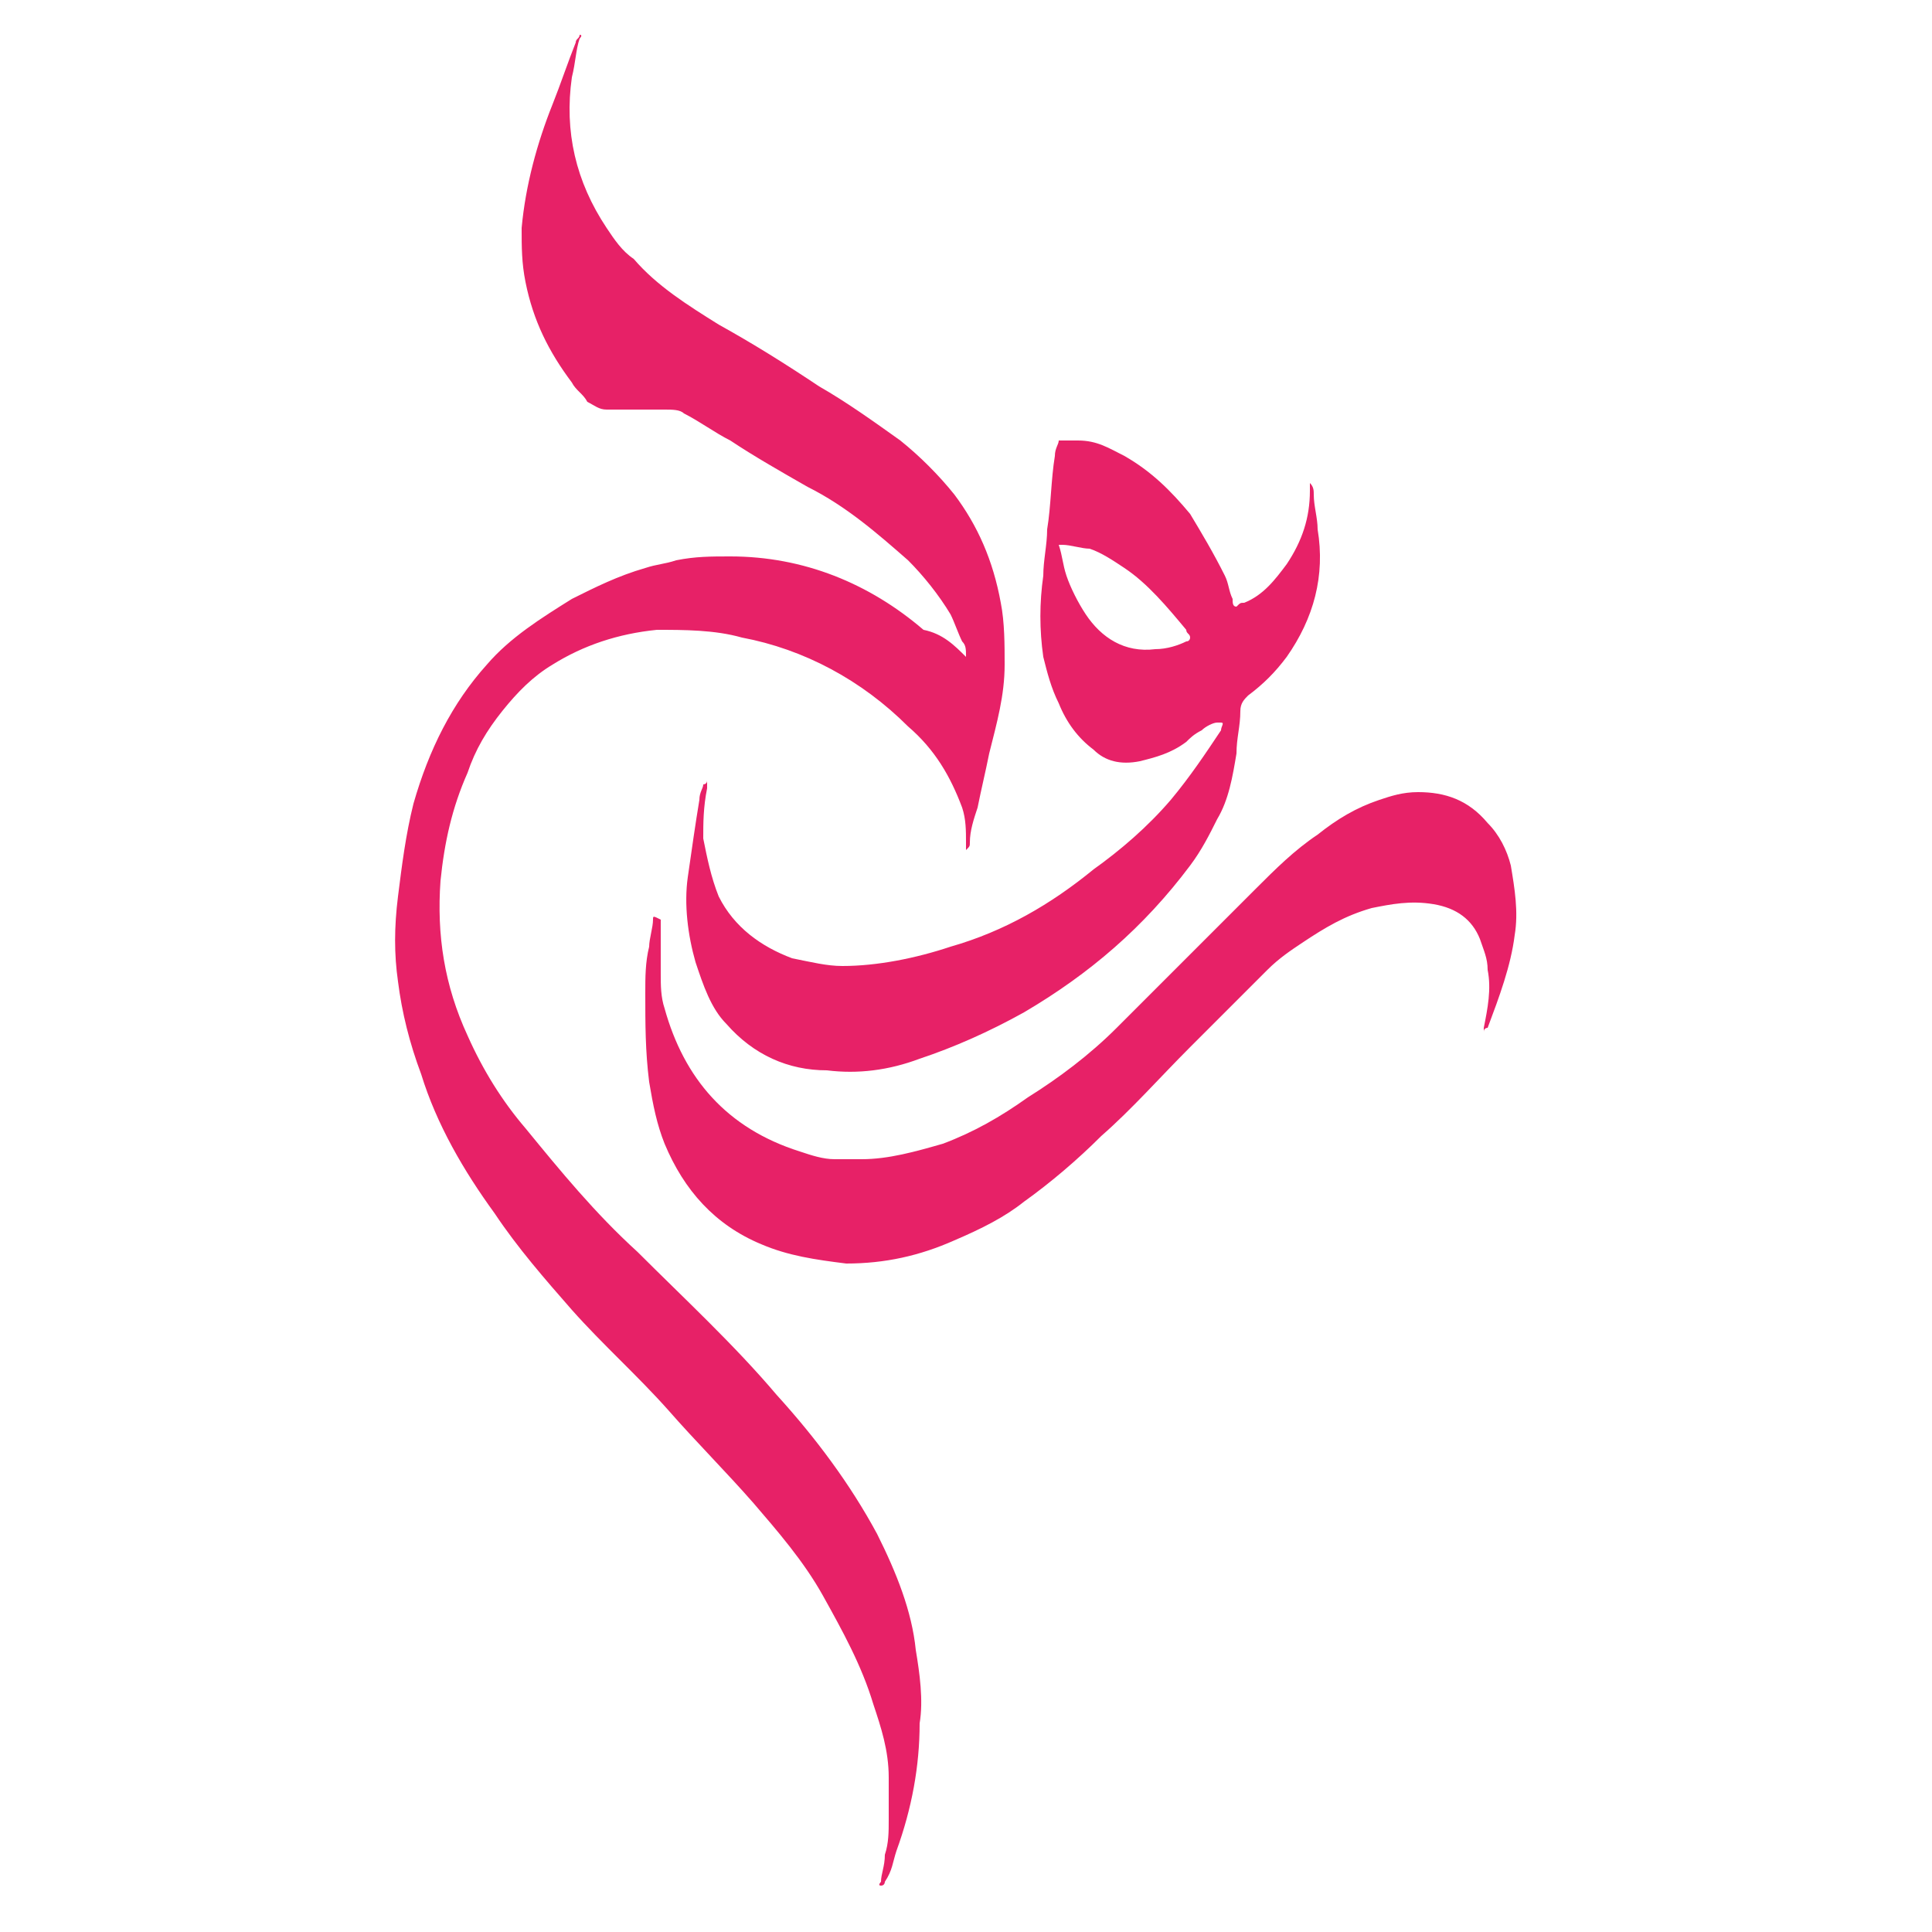
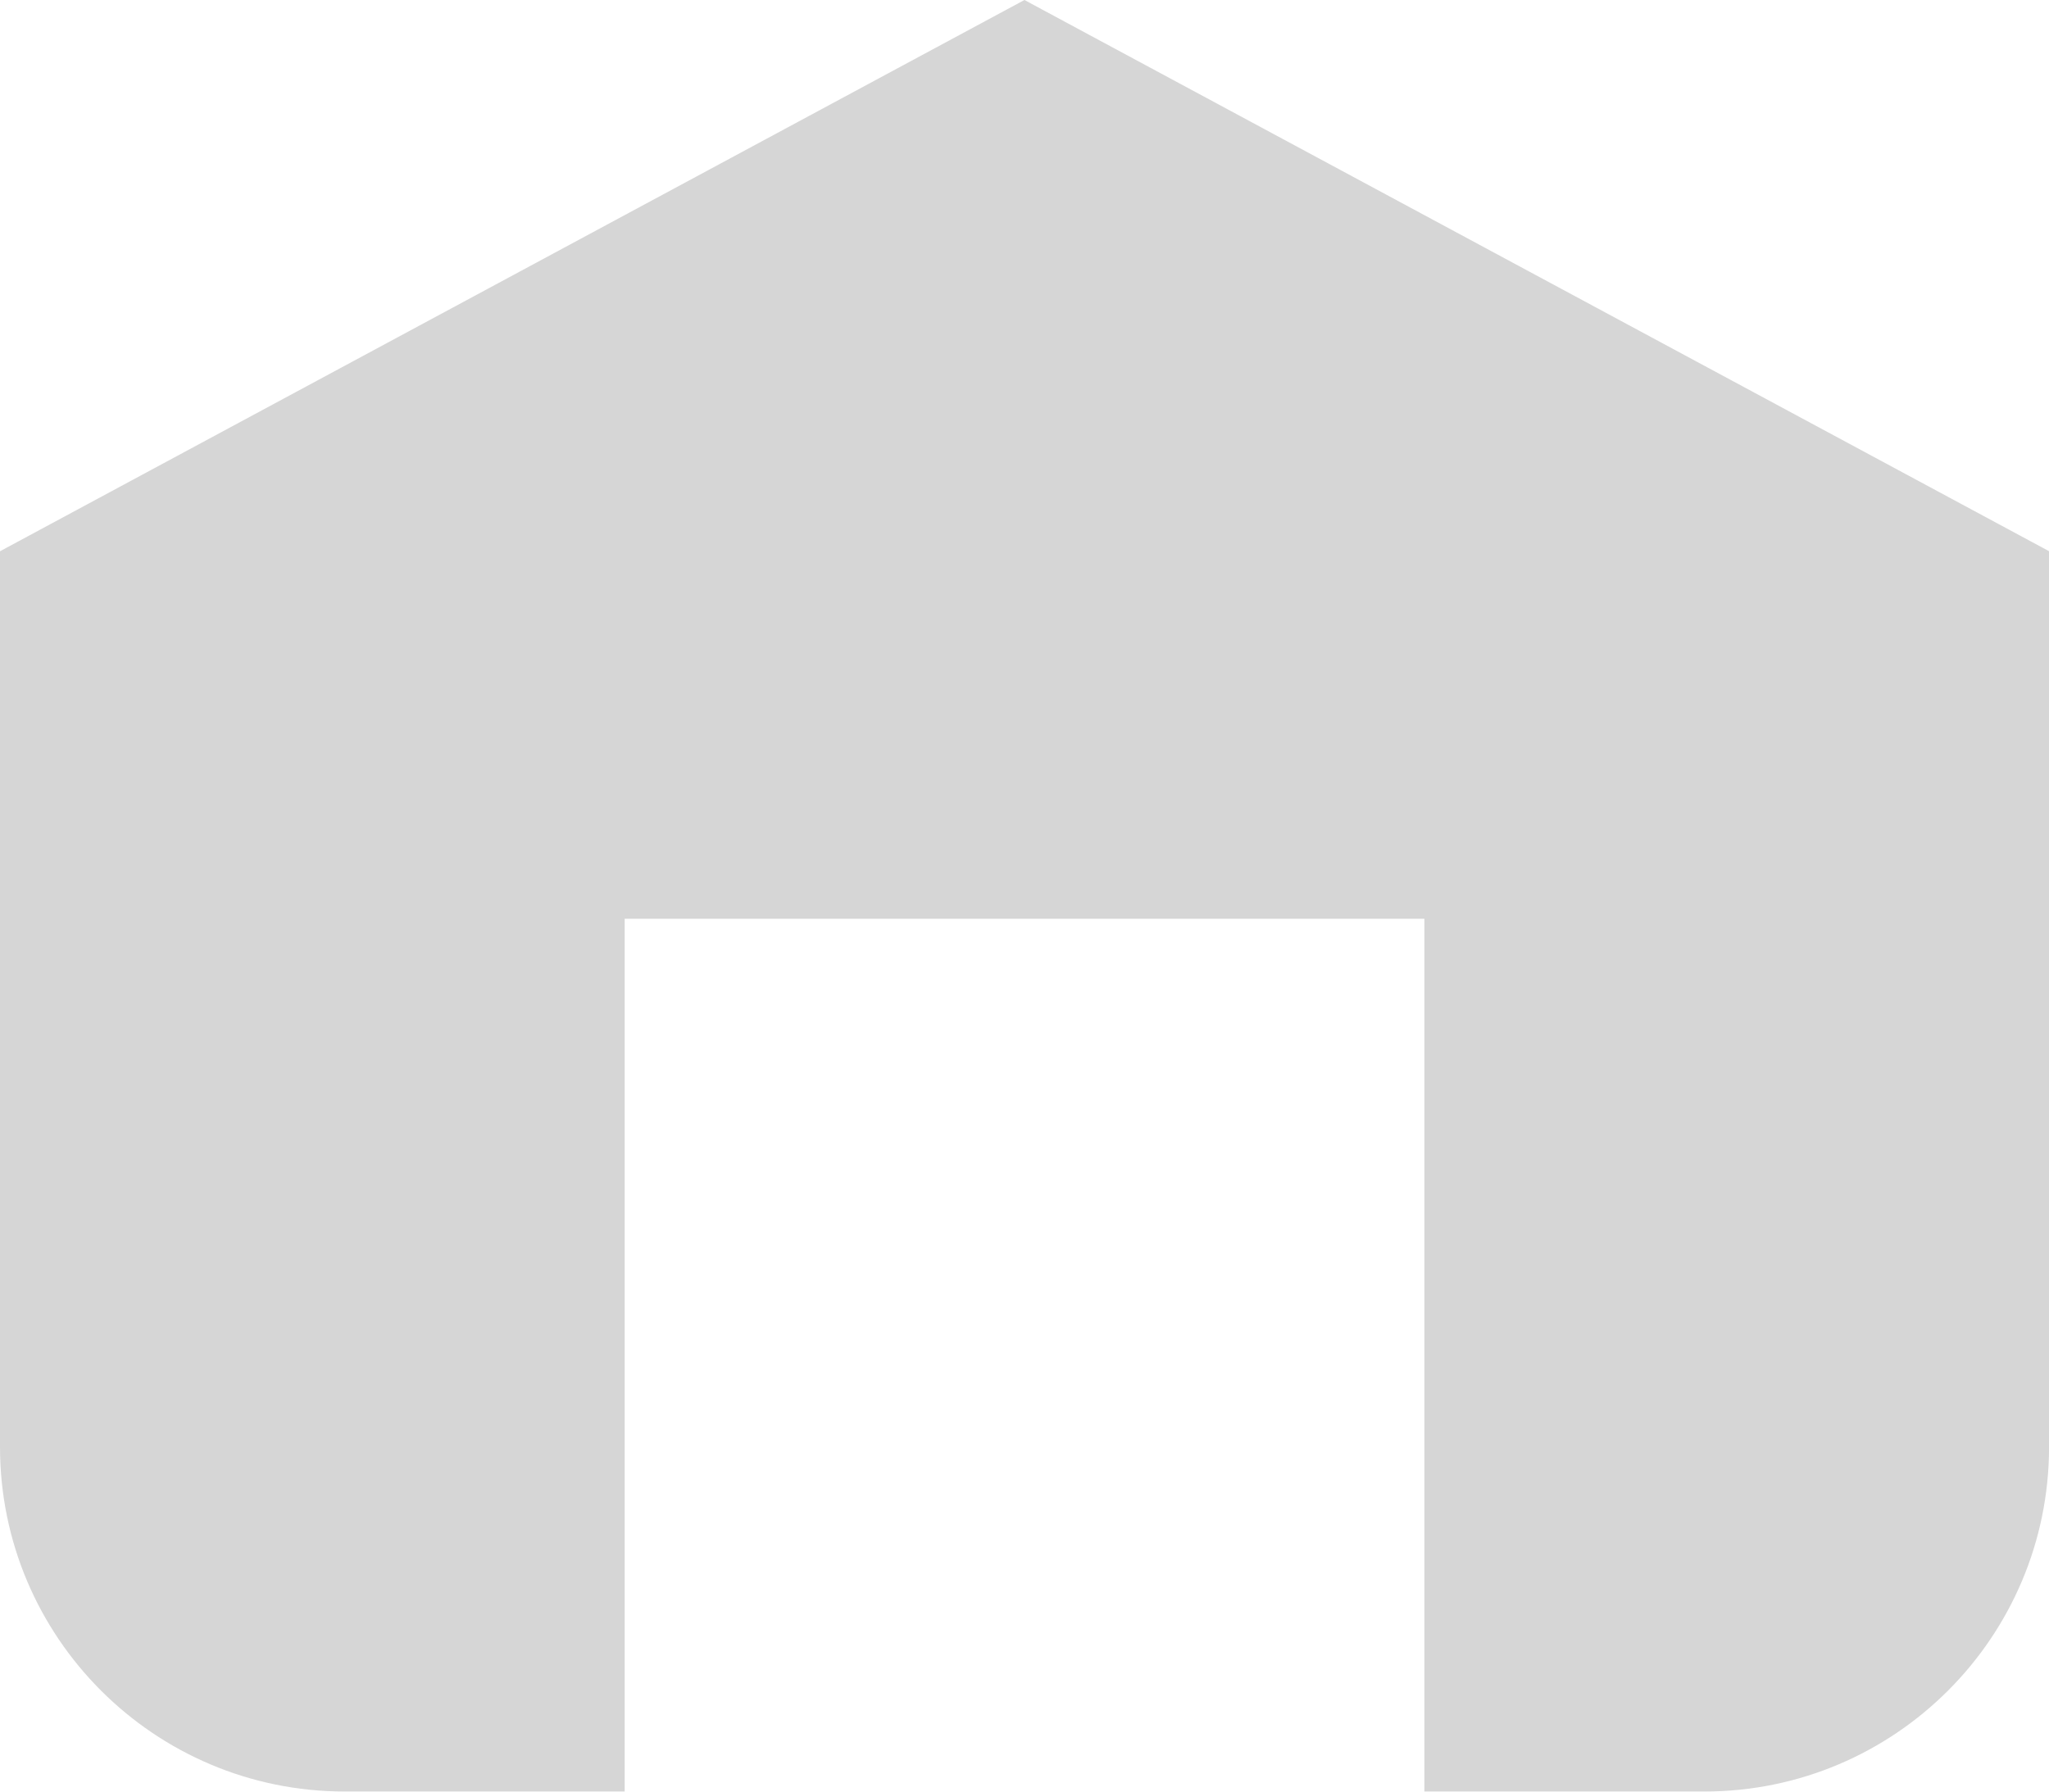
- <svg xmlns="http://www.w3.org/2000/svg" version="1.1" id="Layer_1" x="0px" y="0px" viewBox="0 0 50 50" style="enable-background:new 0 0 50 50;" xml:space="preserve">
-   <style type="text/css">
- 	.st0{fill:#E72167;}
- </style>
-   <path class="st0" d="M25,17c0-0.2,0-0.3-0.1-0.4c-0.1-0.2-0.2-0.5-0.3-0.7c-0.3-0.5-0.7-1-1.1-1.4c-0.8-0.7-1.6-1.4-2.6-1.9  c-0.7-0.4-1.4-0.8-2-1.2c-0.4-0.2-0.8-0.5-1.2-0.7c-0.1-0.1-0.3-0.1-0.5-0.1c-0.5,0-1,0-1.5,0c-0.2,0-0.3-0.1-0.5-0.2  c-0.1-0.2-0.3-0.3-0.4-0.5c-0.6-0.8-1-1.6-1.2-2.6c-0.1-0.5-0.1-0.9-0.1-1.4c0.1-1.1,0.4-2.2,0.8-3.2c0.2-0.5,0.4-1.1,0.6-1.6  c0-0.1,0.1-0.1,0.1-0.2c0.1,0,0,0.1,0,0.1c-0.1,0.3-0.1,0.6-0.2,1c-0.2,1.4,0.1,2.7,0.9,3.9c0.2,0.3,0.4,0.6,0.7,0.8  c0.6,0.7,1.4,1.2,2.2,1.7c0.9,0.5,1.7,1,2.6,1.6c0.7,0.4,1.4,0.9,2.1,1.4c0.5,0.4,1,0.9,1.4,1.4c0.6,0.8,1,1.7,1.2,2.8  c0.1,0.5,0.1,1.1,0.1,1.6c0,0.8-0.2,1.5-0.4,2.3c-0.1,0.5-0.2,0.9-0.3,1.4c-0.1,0.3-0.2,0.6-0.2,0.9c0,0.1,0,0.1-0.1,0.2  c0-0.1,0-0.1,0-0.2c0-0.3,0-0.6-0.1-0.9c-0.3-0.8-0.7-1.5-1.4-2.1c-1.2-1.2-2.7-2-4.3-2.3c-0.7-0.2-1.5-0.2-2.2-0.2  c-1,0.1-1.9,0.4-2.7,0.9c-0.5,0.3-0.9,0.7-1.3,1.2c-0.4,0.5-0.7,1-0.9,1.6c-0.4,0.9-0.6,1.8-0.7,2.8c-0.1,1.4,0.1,2.7,0.7,4  c0.4,0.9,0.9,1.7,1.5,2.4c0.9,1.1,1.8,2.2,2.9,3.2c1.2,1.2,2.5,2.4,3.6,3.7c1,1.1,1.9,2.3,2.6,3.6c0.5,1,0.9,2,1,3  c0.1,0.6,0.2,1.3,0.1,1.9c0,1.1-0.2,2.2-0.6,3.3c-0.1,0.3-0.1,0.5-0.3,0.8c0,0,0,0.1-0.1,0.1c-0.1,0,0-0.1,0-0.1  c0-0.2,0.1-0.4,0.1-0.7c0.1-0.3,0.1-0.6,0.1-0.9c0-0.4,0-0.8,0-1.1c0-0.7-0.2-1.3-0.4-1.9c-0.3-1-0.8-1.9-1.3-2.8  c-0.5-0.9-1.2-1.7-1.8-2.4c-0.7-0.8-1.5-1.6-2.2-2.4c-0.8-0.9-1.7-1.7-2.5-2.6c-0.7-0.8-1.4-1.6-2-2.5c-0.8-1.1-1.5-2.3-1.9-3.6  c-0.3-0.8-0.5-1.6-0.6-2.4c-0.1-0.7-0.1-1.4,0-2.2c0.1-0.8,0.2-1.6,0.4-2.4c0.4-1.4,1-2.6,1.9-3.6c0.6-0.7,1.4-1.2,2.2-1.7  c0.6-0.3,1.2-0.6,1.9-0.8c0.3-0.1,0.5-0.1,0.8-0.2c0.5-0.1,0.9-0.1,1.4-0.1c1.9,0,3.6,0.7,5,1.9C24.4,16.4,24.7,16.7,25,17  C25,17,25,17,25,17z M31.6,18.9c-0.4,0.6-0.8,1.2-1.3,1.8c-0.6,0.7-1.3,1.3-2,1.8c-1.1,0.9-2.3,1.6-3.7,2c-0.9,0.3-1.9,0.5-2.8,0.5  c-0.4,0-0.8-0.1-1.3-0.2c-0.8-0.3-1.5-0.8-1.9-1.6c-0.2-0.5-0.3-1-0.4-1.5c0-0.4,0-0.8,0.1-1.3c0-0.1,0-0.1,0-0.2  c0,0.1-0.1,0.1-0.1,0.1c0,0.1-0.1,0.2-0.1,0.4c-0.1,0.6-0.2,1.3-0.3,2c-0.1,0.7,0,1.5,0.2,2.2c0.2,0.6,0.4,1.2,0.8,1.6  c0.7,0.8,1.6,1.2,2.6,1.2c0.8,0.1,1.6,0,2.4-0.3c0.9-0.3,1.8-0.7,2.7-1.2c1.7-1,3.1-2.2,4.3-3.8c0.3-0.4,0.5-0.8,0.7-1.2  c0.3-0.5,0.4-1.1,0.5-1.7c0-0.4,0.1-0.7,0.1-1.1c0-0.2,0.1-0.3,0.2-0.4c0.4-0.3,0.7-0.6,1-1c0.7-1,1-2.1,0.8-3.3  c0-0.3-0.1-0.6-0.1-0.9c0-0.1,0-0.2-0.1-0.3c0,0,0,0,0,0c0,0,0,0,0,0c0,0.1,0,0.1,0,0.2c0,0.7-0.2,1.3-0.6,1.9  c-0.3,0.4-0.6,0.8-1.1,1c-0.1,0-0.1,0-0.2,0.1c-0.1,0-0.1-0.1-0.1-0.2c-0.1-0.2-0.1-0.4-0.2-0.6c-0.3-0.6-0.6-1.1-0.9-1.6  c-0.5-0.6-1-1.1-1.7-1.5c-0.4-0.2-0.7-0.4-1.2-0.4c-0.2,0-0.3,0-0.5,0c0,0.1-0.1,0.2-0.1,0.4c-0.1,0.6-0.1,1.3-0.2,1.9  c0,0.4-0.1,0.8-0.1,1.2c-0.1,0.7-0.1,1.4,0,2.1c0.1,0.4,0.2,0.8,0.4,1.2c0.2,0.5,0.5,0.9,0.9,1.2c0.3,0.3,0.7,0.4,1.2,0.3  c0.4-0.1,0.8-0.2,1.2-0.5c0.1-0.1,0.2-0.2,0.4-0.3c0.1-0.1,0.3-0.2,0.4-0.2c0,0,0,0,0.1,0C31.7,18.7,31.6,18.8,31.6,18.9z   M30.7,16.6c-0.2,0.1-0.5,0.2-0.8,0.2c-0.8,0.1-1.4-0.3-1.8-0.9c-0.2-0.3-0.4-0.7-0.5-1c-0.1-0.3-0.1-0.5-0.2-0.8c0,0,0.1,0,0.1,0  c0.2,0,0.5,0.1,0.7,0.1c0.3,0.1,0.6,0.3,0.9,0.5c0.6,0.4,1.1,1,1.6,1.6c0,0.1,0.1,0.1,0.1,0.2C30.8,16.5,30.8,16.6,30.7,16.6z   M16.9,23.8c0,0.2-0.1,0.5-0.1,0.7c-0.1,0.4-0.1,0.8-0.1,1.2c0,0.8,0,1.5,0.1,2.3c0.1,0.6,0.2,1.1,0.4,1.6c0.5,1.2,1.3,2.1,2.5,2.6  c0.7,0.3,1.4,0.4,2.2,0.5c1,0,1.9-0.2,2.8-0.6c0.7-0.3,1.3-0.6,1.8-1c0.7-0.5,1.4-1.1,2-1.7c0.8-0.7,1.5-1.5,2.3-2.3  c0.7-0.7,1.3-1.3,2-2c0.3-0.3,0.6-0.5,0.9-0.7c0.6-0.4,1.1-0.7,1.8-0.9c0.5-0.1,1-0.2,1.6-0.1c0.6,0.1,1,0.4,1.2,0.9  c0.1,0.3,0.2,0.5,0.2,0.8c0.1,0.5,0,1-0.1,1.5c0,0,0,0,0,0.1c0-0.1,0.1-0.1,0.1-0.1c0.3-0.8,0.6-1.6,0.7-2.4c0.1-0.6,0-1.2-0.1-1.8  c-0.1-0.4-0.3-0.8-0.6-1.1c-0.5-0.6-1.1-0.8-1.8-0.8c-0.4,0-0.7,0.1-1,0.2c-0.6,0.2-1.1,0.5-1.6,0.9C33.5,22,33,22.5,32.5,23  c-0.6,0.6-1.2,1.2-1.8,1.8c-0.6,0.6-1.2,1.2-1.8,1.8c-0.7,0.7-1.5,1.3-2.3,1.8c-0.7,0.5-1.4,0.9-2.2,1.2c-0.7,0.2-1.4,0.4-2.1,0.4  c-0.2,0-0.5,0-0.7,0c-0.3,0-0.6-0.1-0.9-0.2c-1.9-0.6-3-1.9-3.5-3.7c-0.1-0.3-0.1-0.6-0.1-0.9c0-0.2,0-0.5,0-0.7c0-0.2,0-0.4,0-0.7  C16.9,23.7,16.9,23.7,16.9,23.8z" />
+ <svg xmlns="http://www.w3.org/2000/svg" width="35.54" height="31.082" viewBox="0 0 35.54 31.082">
+   <path id="Path_9" data-name="Path 9" d="M338.725,411.671l-17.769,9.564v15.539a5.98,5.98,0,0,0,5.979,5.979h4.856V427.611h13.871v15.142h4.856a5.98,5.98,0,0,0,5.979-5.979V421.234Z" transform="translate(-320.956 -411.671)" fill="#d6d6d6" />
</svg>
